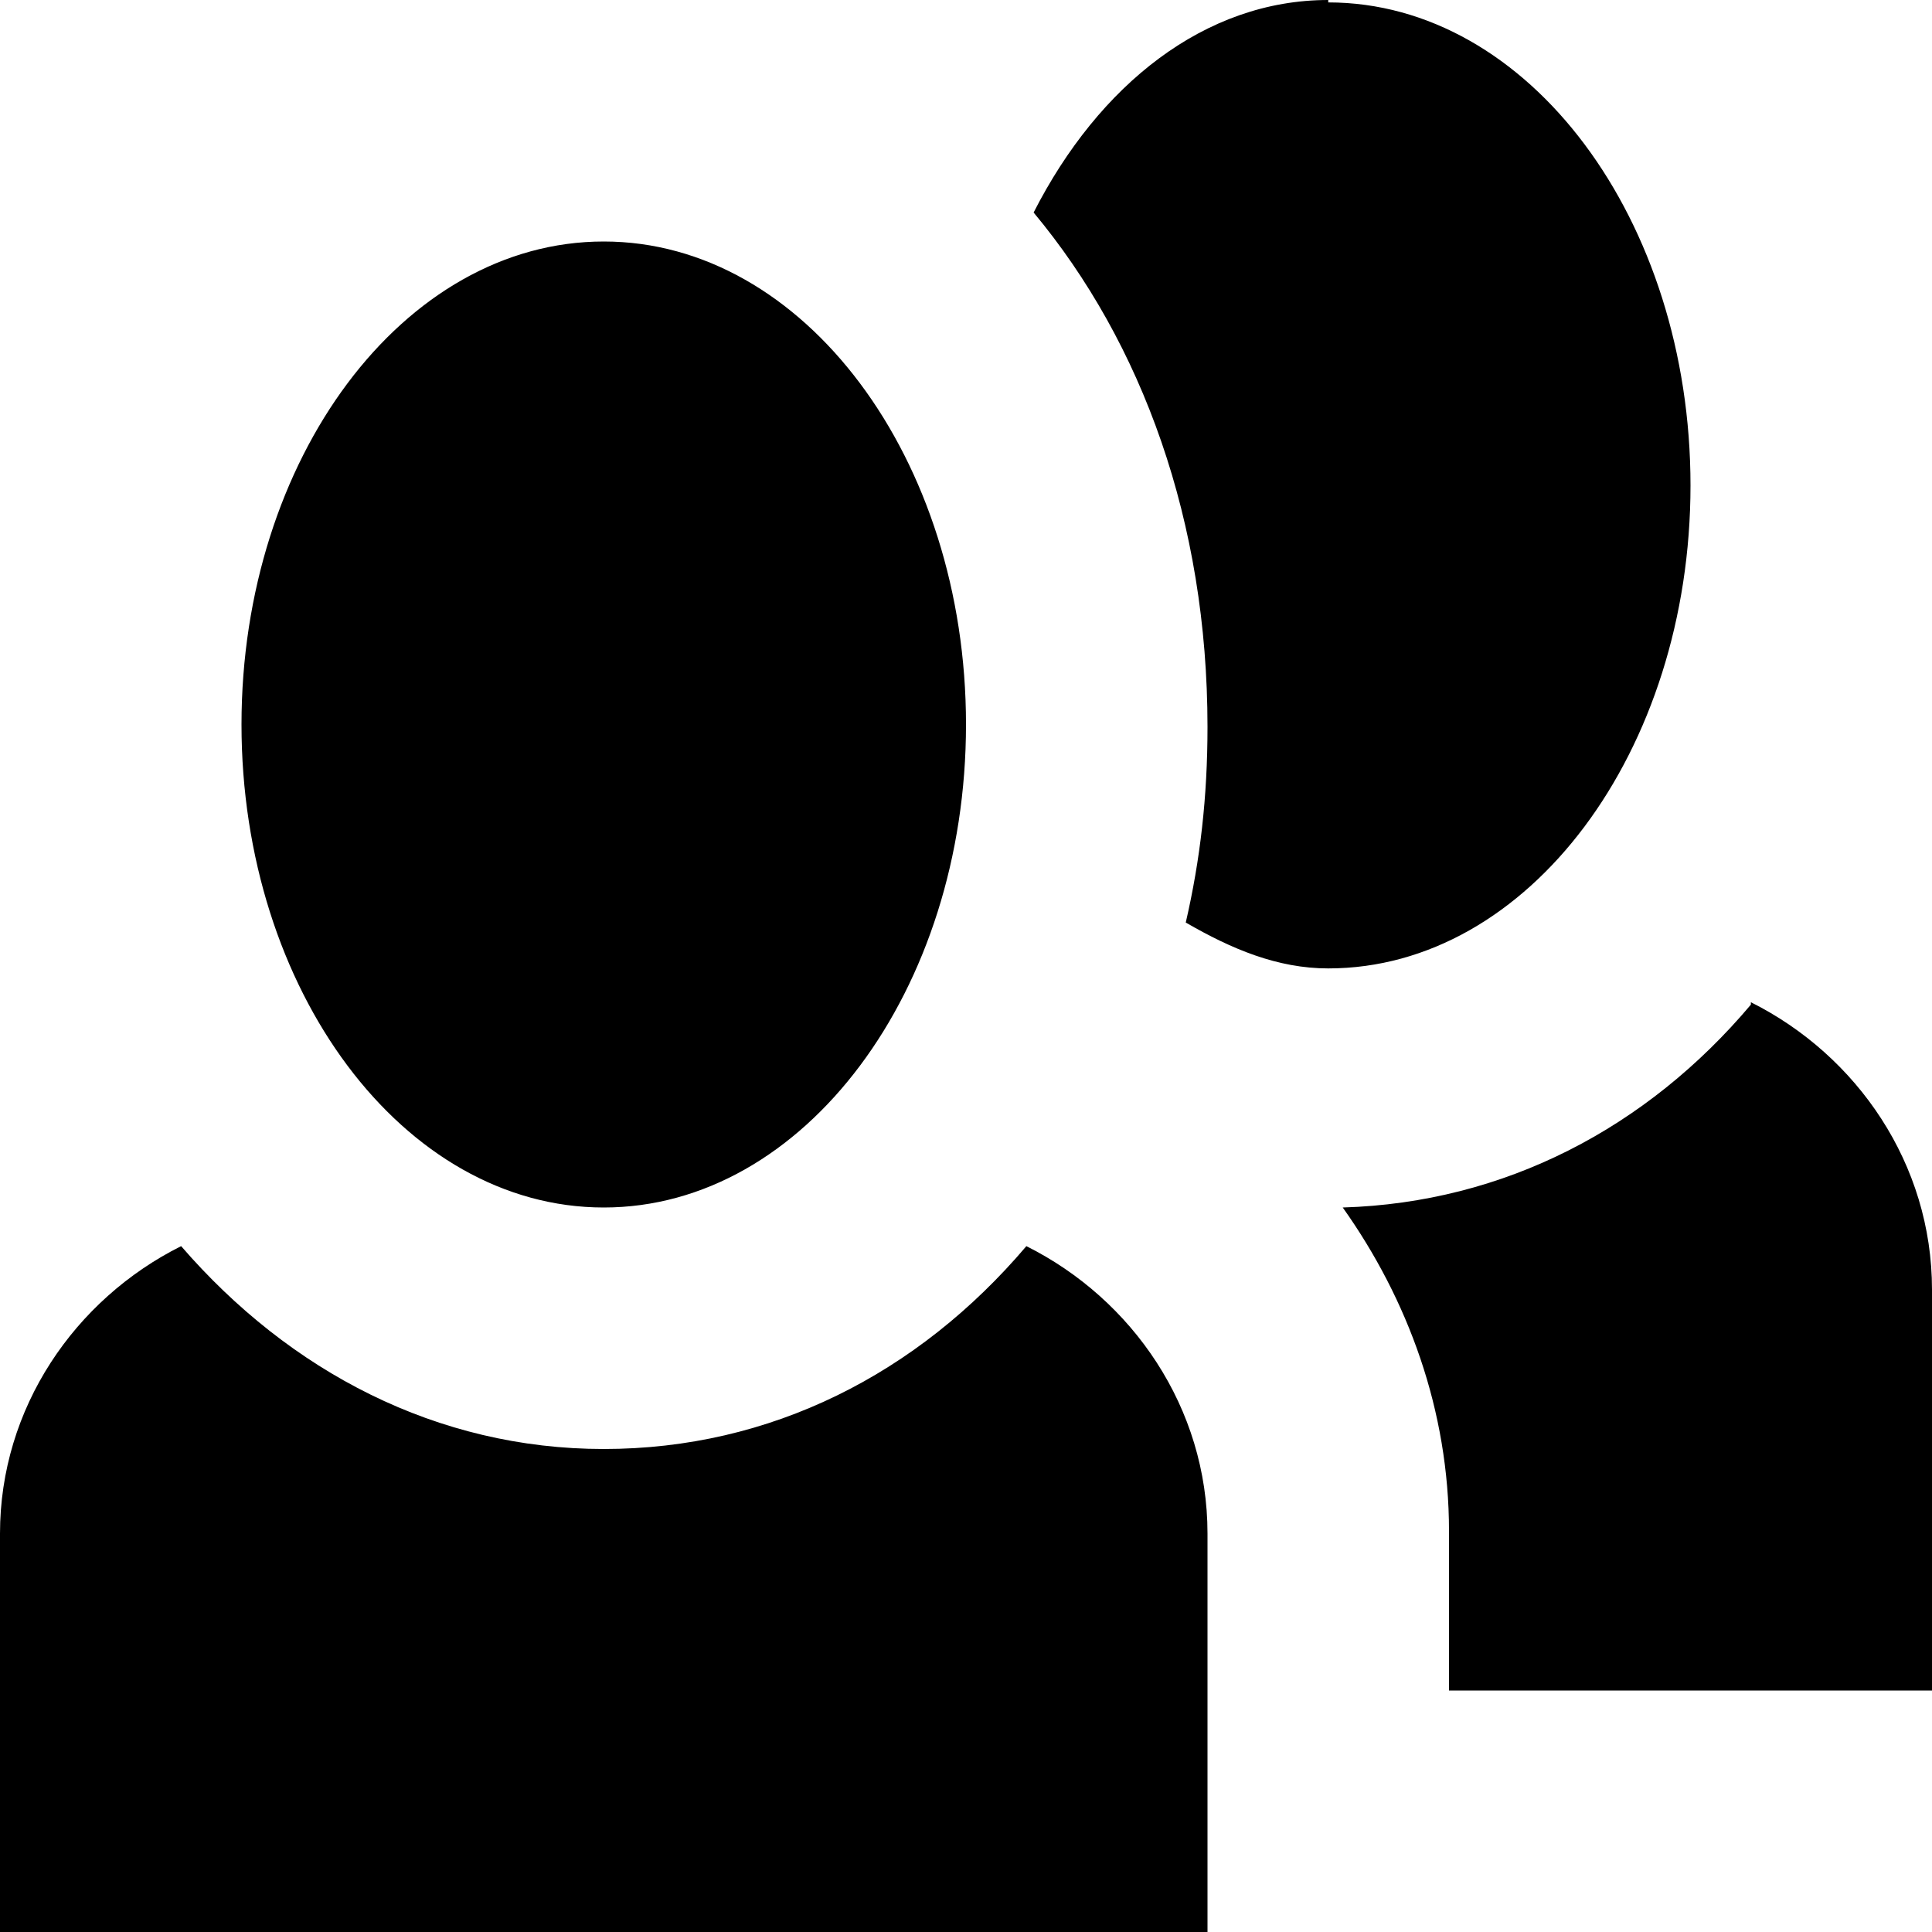
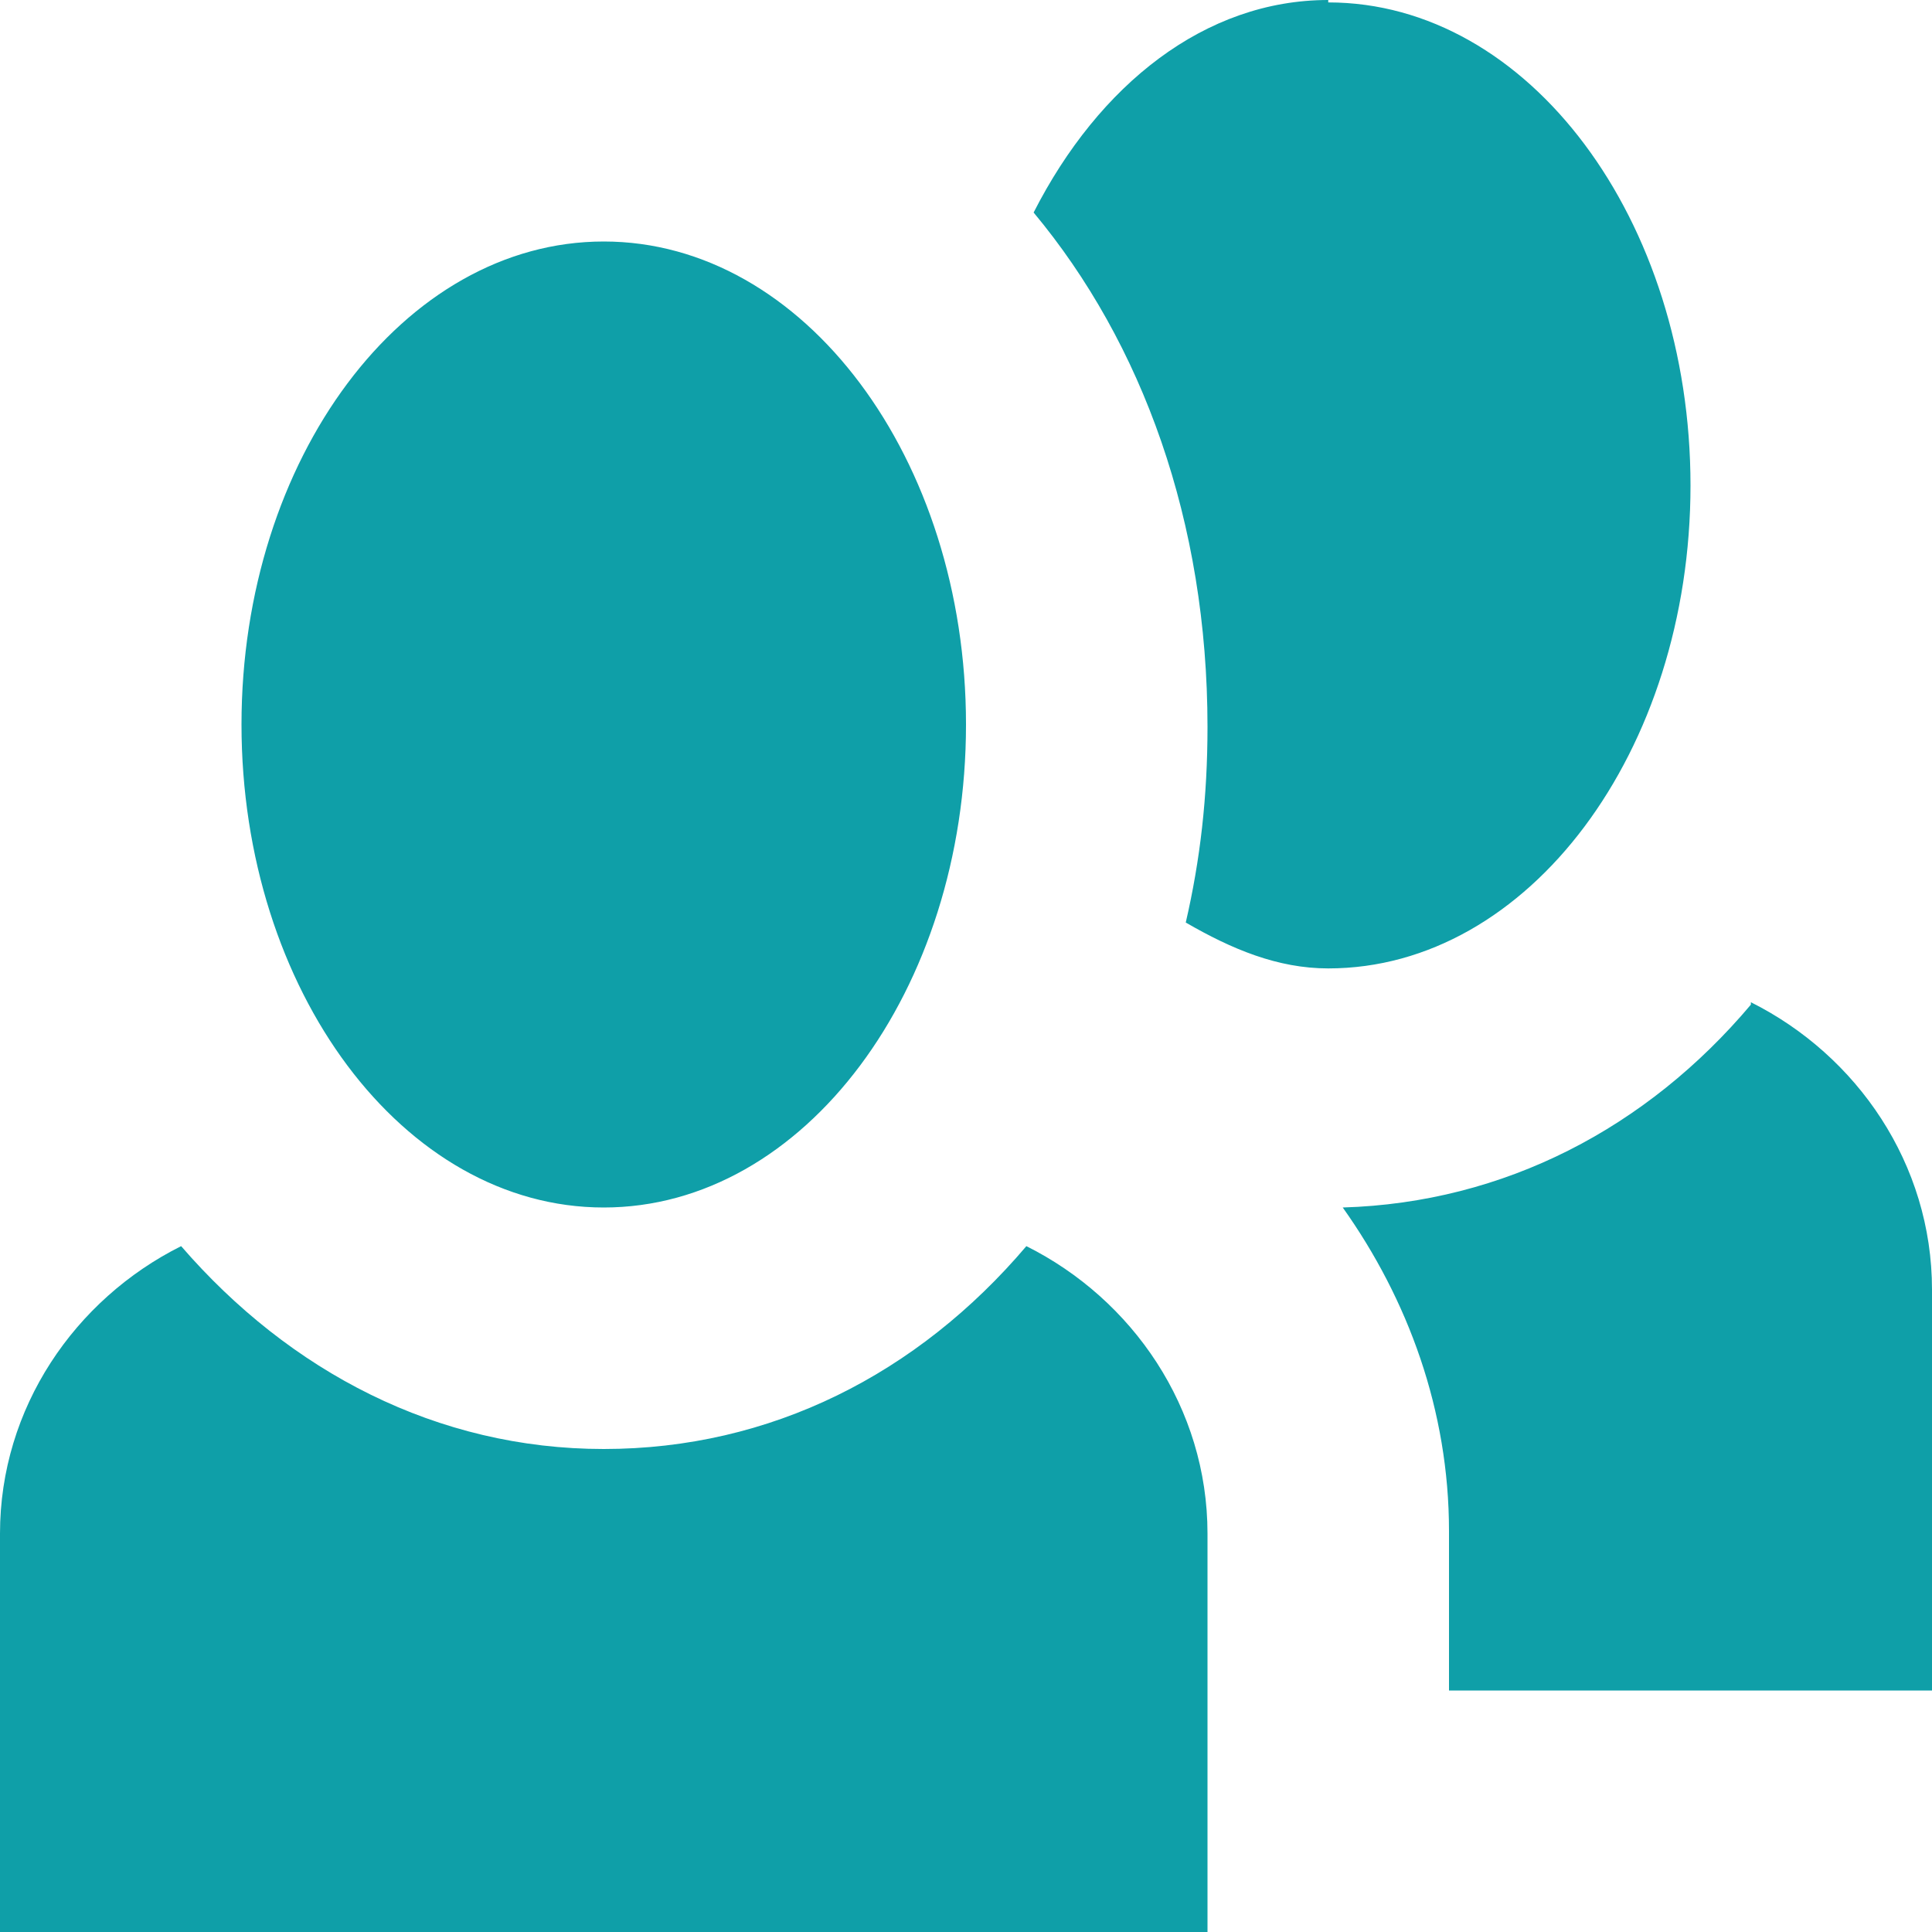
<svg xmlns="http://www.w3.org/2000/svg" width="8" height="8" viewBox="0 0 8 8">
-   <path d="M5.5 0c-.51 0-.95.35-1.22.88.45.54.72 1.28.72 2.13 0 .29-.03.55-.09.81.19.11.38.19.59.19.83 0 1.5-.9 1.5-2s-.67-2-1.5-2zm-3 1c-.83 0-1.5.9-1.5 2s.67 2 1.5 2 1.5-.9 1.5-2-.67-2-1.5-2zm4.75 3.16c-.43.51-1.02.82-1.69.84.27.38.44.84.44 1.34v.66h2v-1.66c0-.52-.31-.97-.75-1.19zm-6.5 1c-.44.22-.75.67-.75 1.19v1.66h5v-1.66c0-.52-.31-.97-.75-1.19-.45.53-1.06.84-1.75.84s-1.3-.32-1.75-.84z" />
+   <path style="fill:#0F9FA8;" d="M5.5 0c-.51 0-.95.35-1.22.88.45.54.72 1.28.72 2.13 0 .29-.03.55-.09.81.19.11.38.19.59.19.83 0 1.5-.9 1.5-2s-.67-2-1.5-2zm-3 1c-.83 0-1.5.9-1.5 2s.67 2 1.5 2 1.5-.9 1.5-2-.67-2-1.5-2zm4.75 3.16c-.43.51-1.02.82-1.69.84.27.38.44.84.44 1.34v.66h2v-1.66c0-.52-.31-.97-.75-1.19zm-6.5 1c-.44.22-.75.67-.75 1.19v1.66h5v-1.66c0-.52-.31-.97-.75-1.19-.45.53-1.06.84-1.75.84s-1.3-.32-1.75-.84z" />
</svg>
